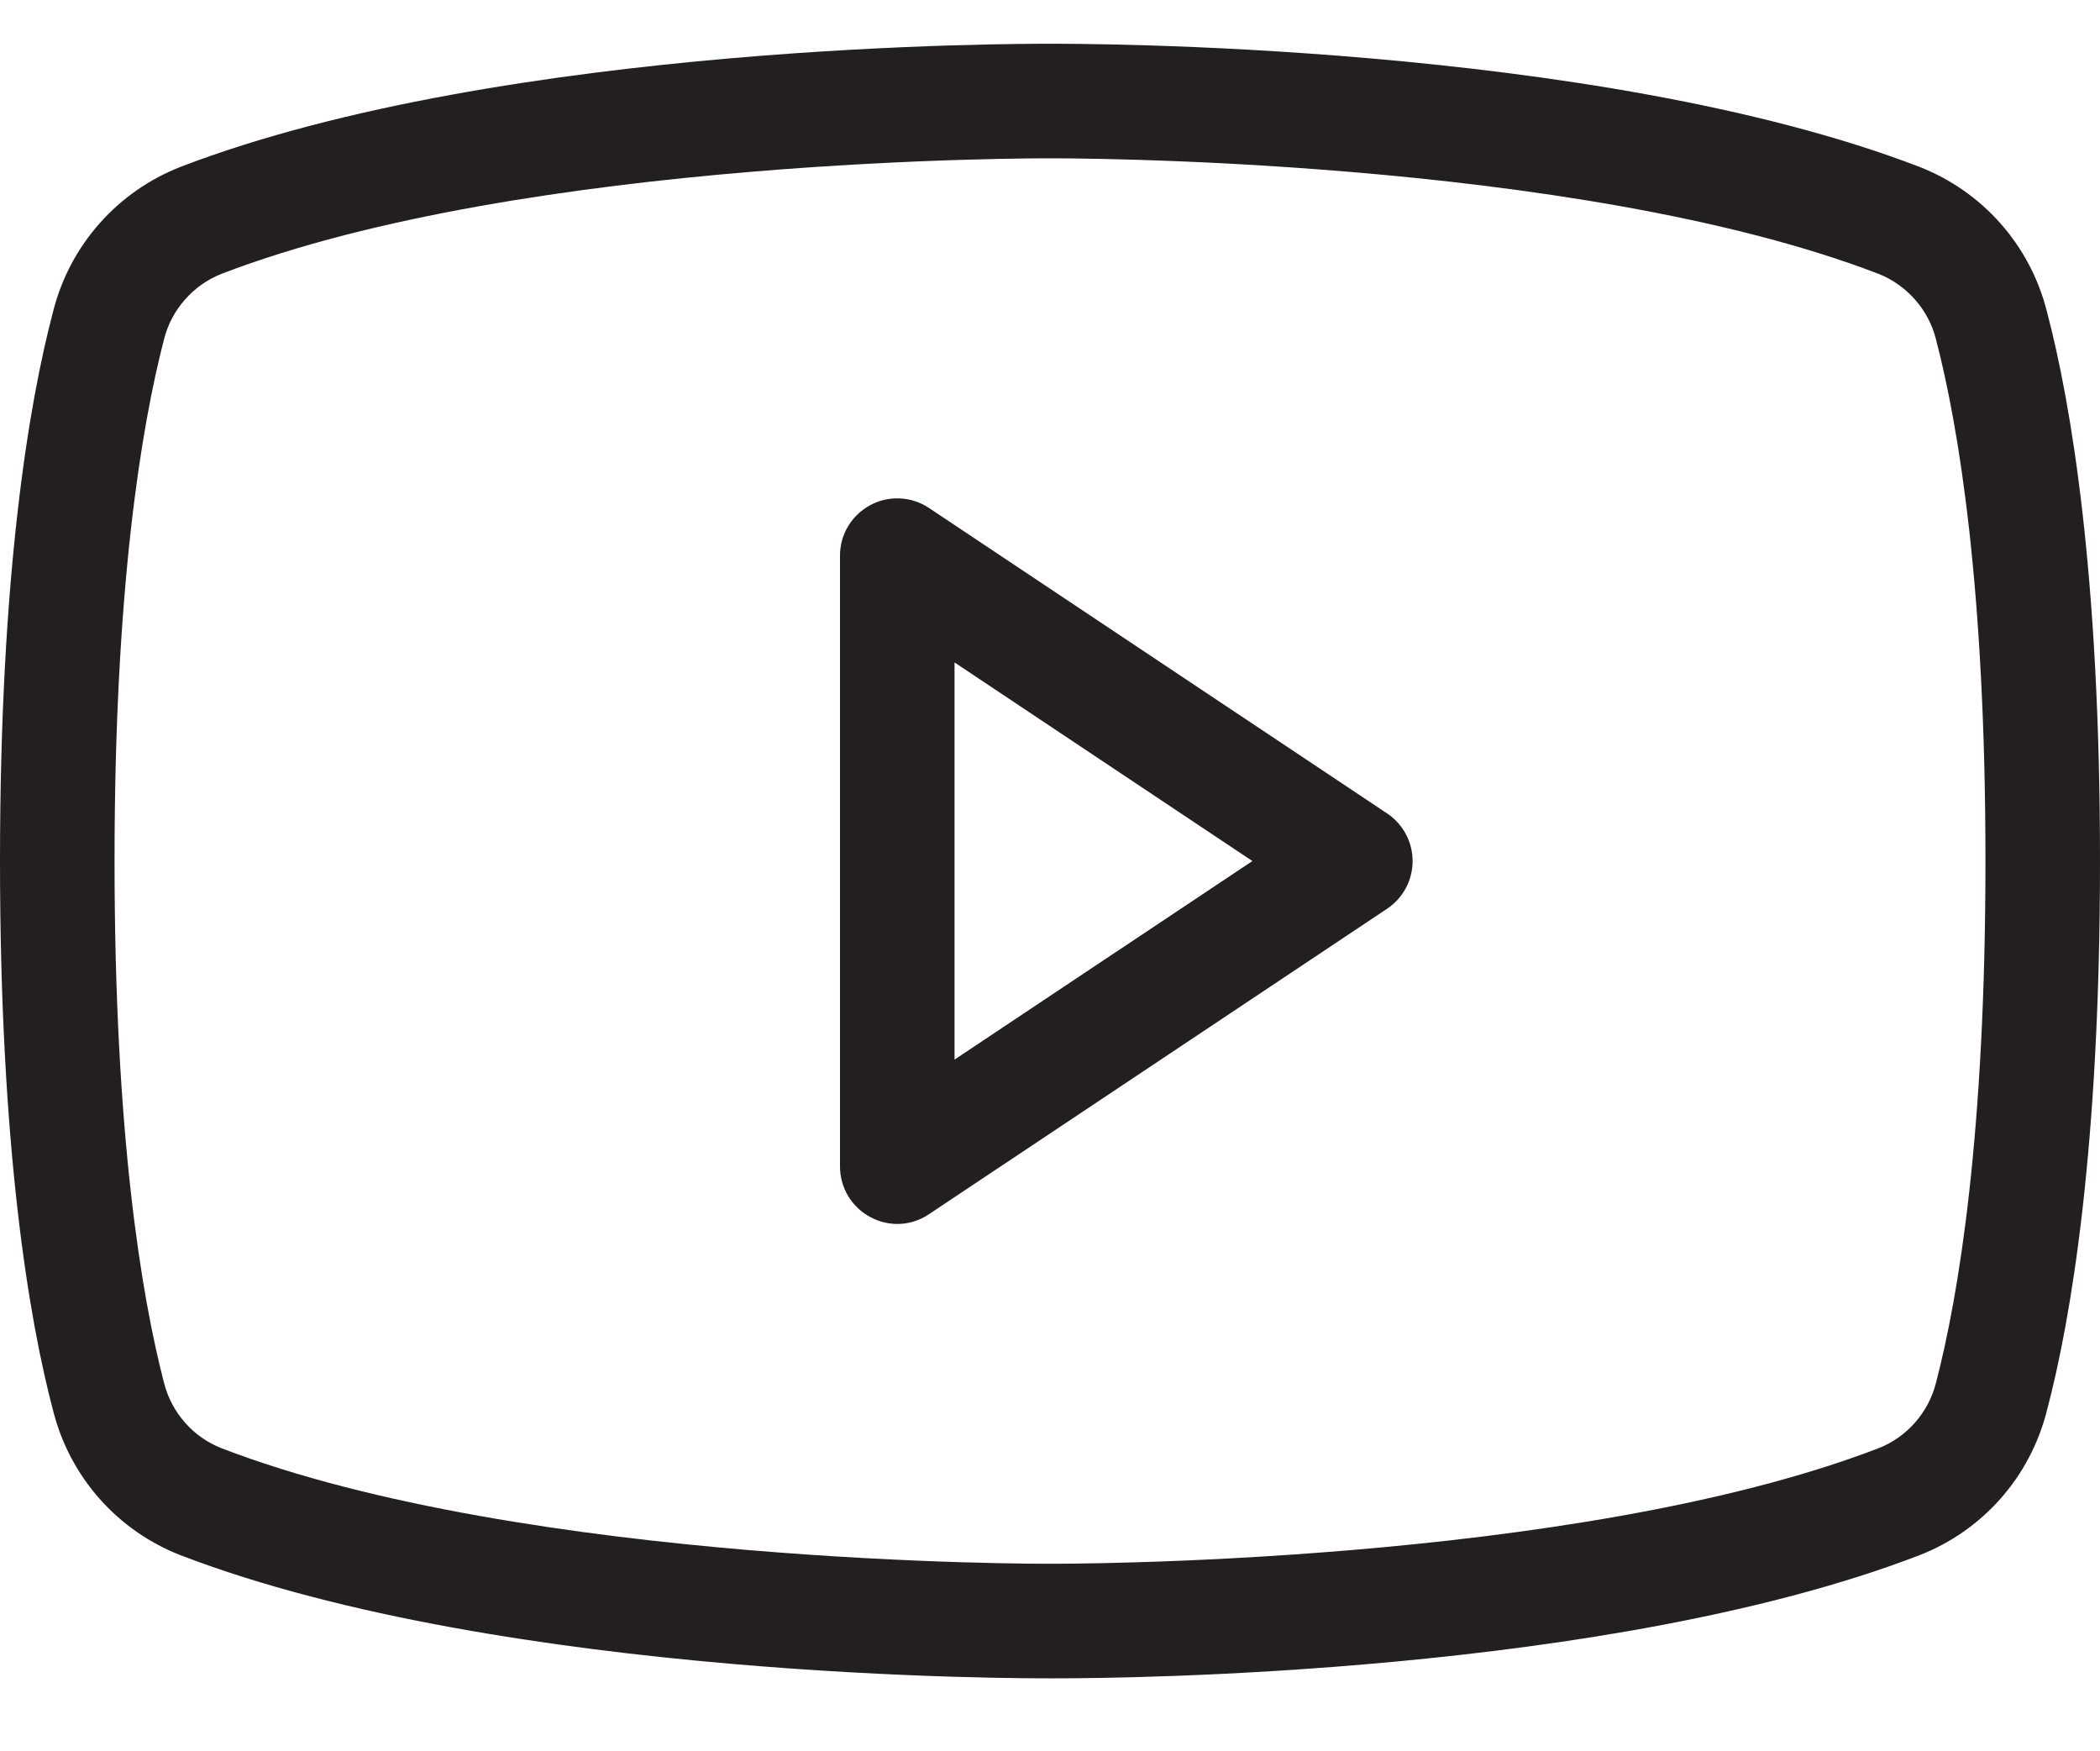
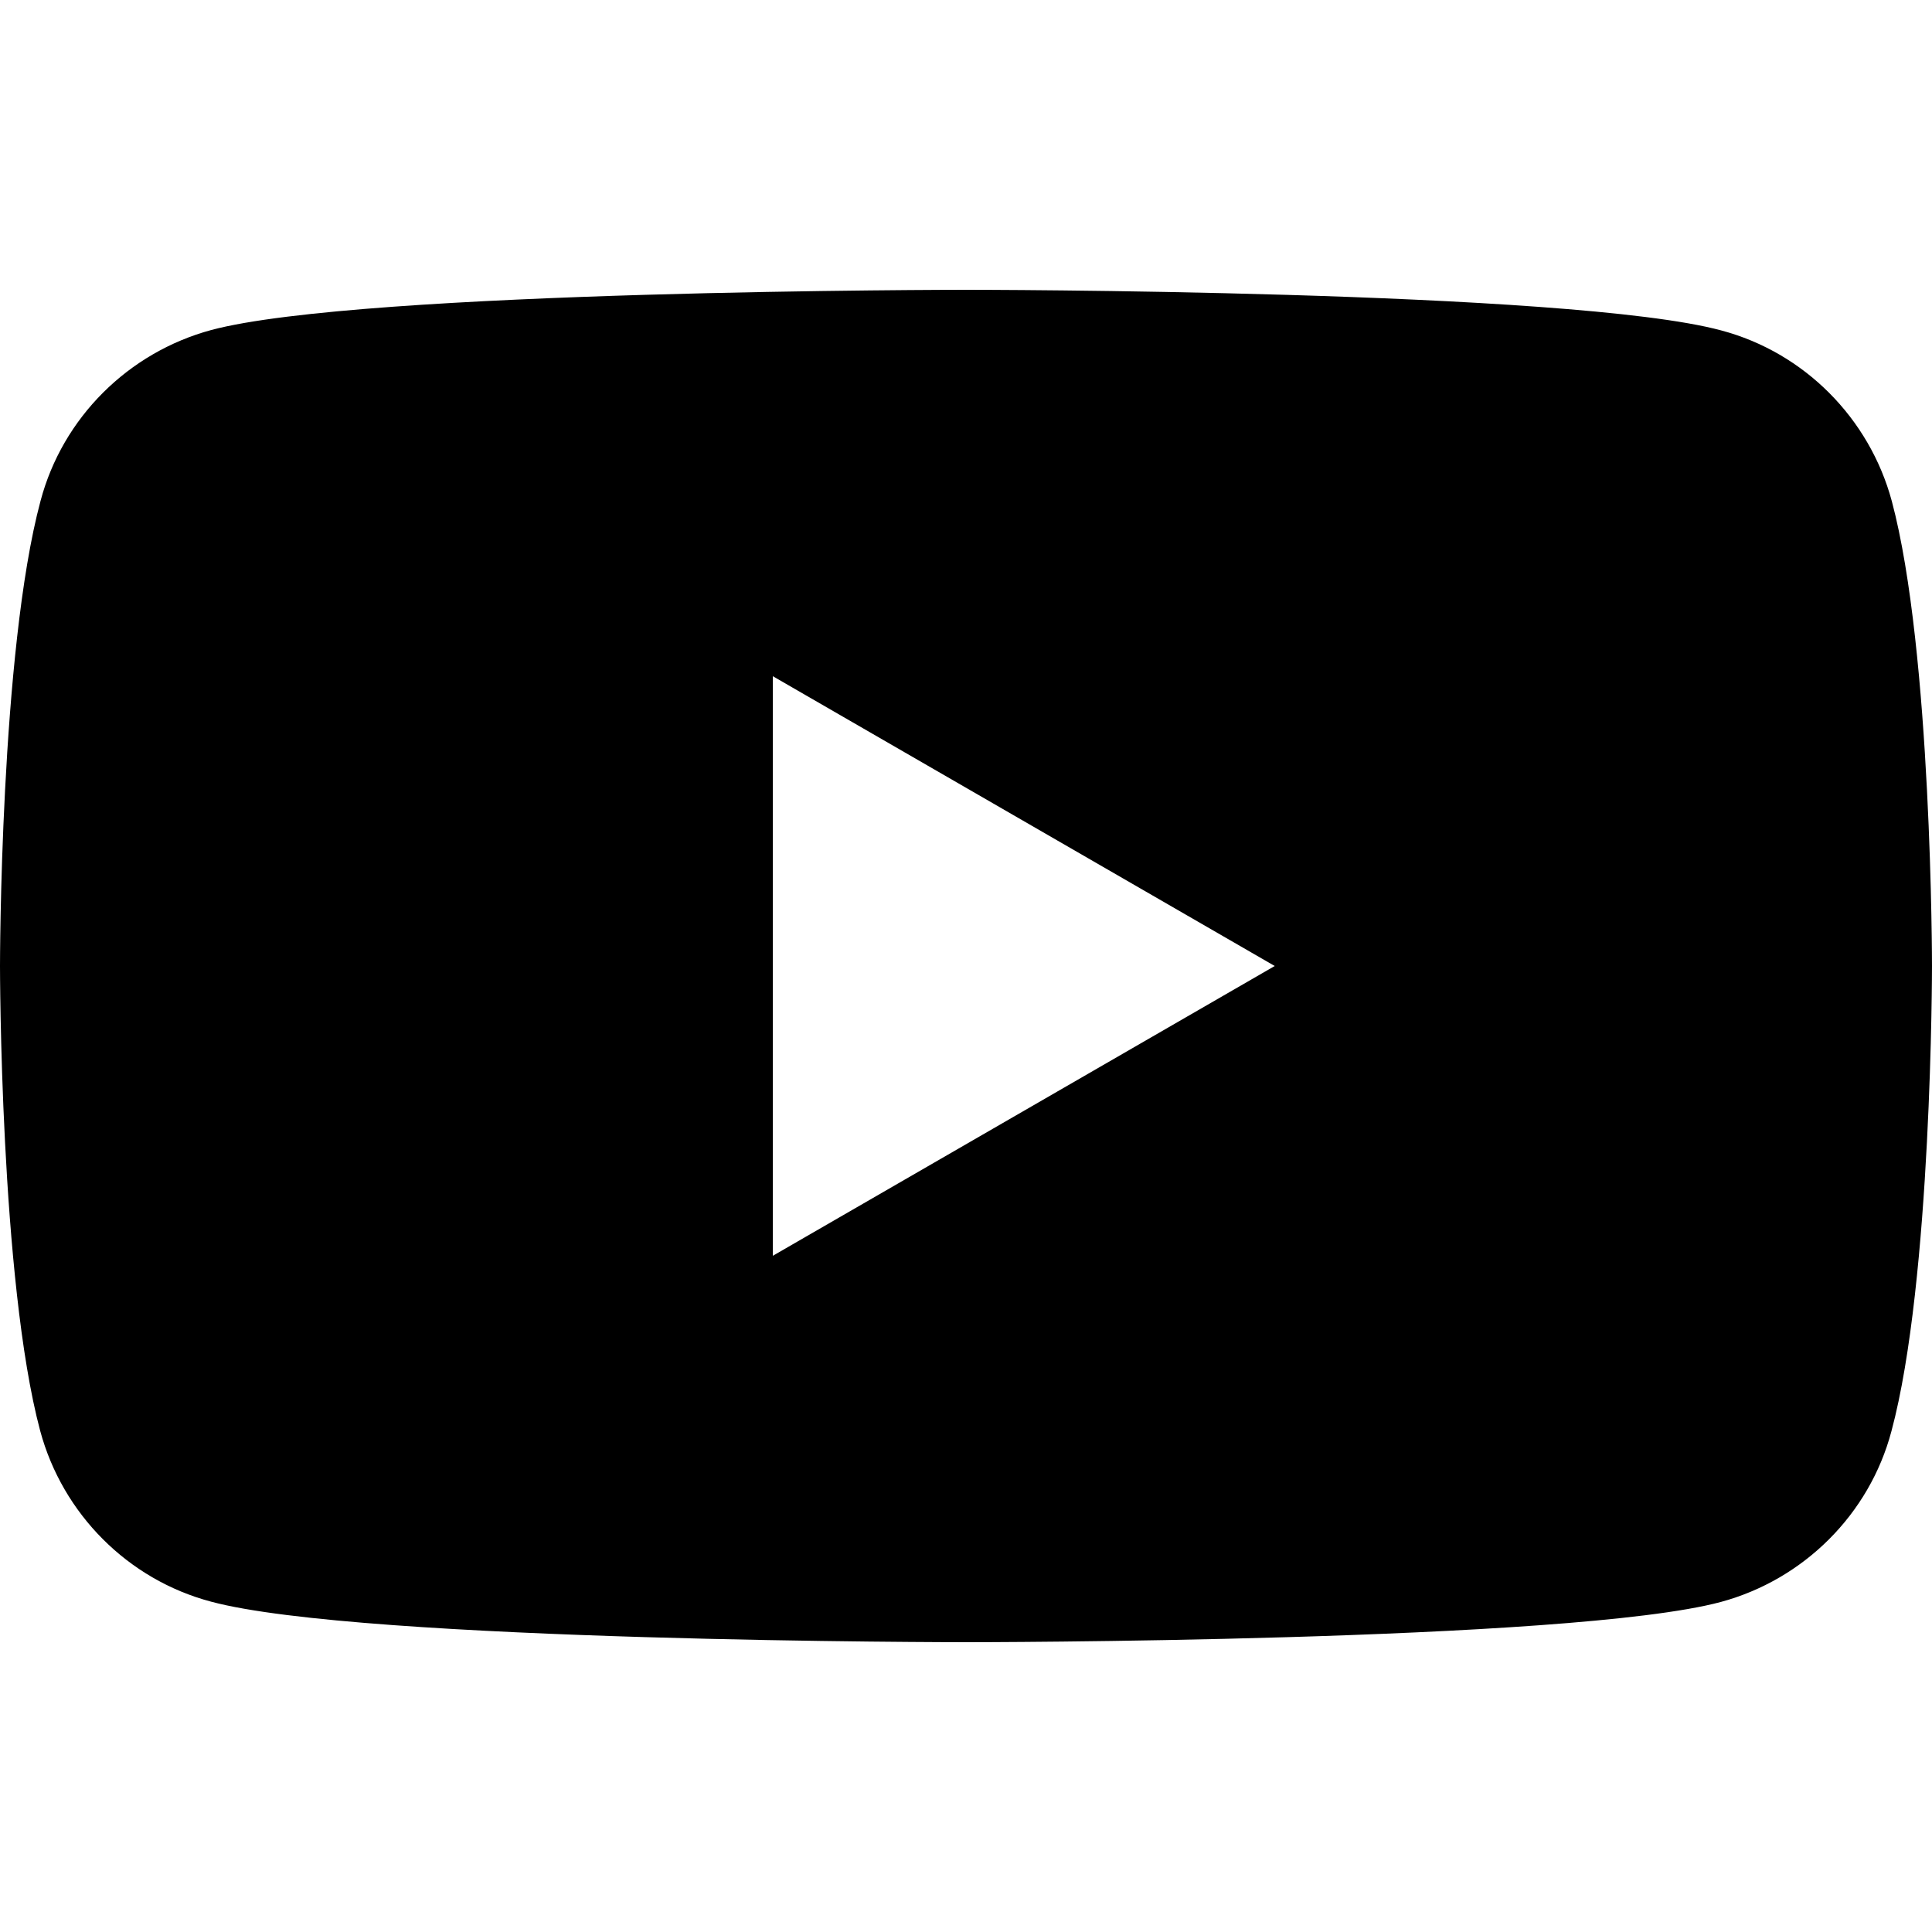
- <svg xmlns="http://www.w3.org/2000/svg" focusable="false" width="24" height="20" viewBox="0 0 24 20" fill="none">
-   <path d="M15.851 9.293L10.614 5.802C10.516 5.737 10.402 5.7 10.284 5.695C10.166 5.689 10.049 5.716 9.945 5.772C9.841 5.828 9.754 5.911 9.693 6.012C9.632 6.113 9.6 6.229 9.6 6.347V13.329C9.6 13.448 9.633 13.565 9.694 13.667C9.756 13.769 9.844 13.852 9.949 13.907C10.052 13.963 10.169 13.989 10.286 13.984C10.404 13.978 10.517 13.94 10.614 13.875L15.851 10.384C15.941 10.324 16.015 10.243 16.066 10.148C16.117 10.053 16.144 9.946 16.144 9.838C16.144 9.73 16.117 9.624 16.066 9.529C16.015 9.434 15.941 9.352 15.851 9.293ZM10.909 12.107V7.569L14.313 9.838L10.909 12.107ZM23.389 3.544C23.294 3.175 23.113 2.835 22.861 2.551C22.609 2.266 22.292 2.046 21.938 1.907C18.218 0.478 12.251 0.5 12 0.5C11.749 0.5 5.782 0.478 2.062 1.907C1.708 2.046 1.391 2.266 1.139 2.551C0.887 2.835 0.706 3.175 0.611 3.544C0.327 4.613 0 6.576 0 9.838C0 13.1 0.327 15.064 0.611 16.133C0.706 16.501 0.887 16.841 1.139 17.126C1.391 17.41 1.708 17.631 2.062 17.769C5.782 19.198 11.749 19.176 12 19.176H12.076C12.829 19.176 18.393 19.133 21.938 17.769C22.292 17.631 22.609 17.41 22.861 17.126C23.113 16.841 23.294 16.501 23.389 16.133C23.673 15.064 24 13.1 24 9.838C24 6.576 23.673 4.613 23.389 3.544ZM22.124 15.806C22.081 15.972 21.999 16.126 21.885 16.255C21.771 16.384 21.629 16.484 21.469 16.547C17.978 17.889 12.066 17.867 12 17.867C11.934 17.867 6.022 17.889 2.531 16.547C2.371 16.484 2.228 16.384 2.115 16.255C2.001 16.126 1.919 15.972 1.876 15.806C1.615 14.802 1.309 12.958 1.309 9.838C1.309 6.718 1.615 4.875 1.876 3.871C1.919 3.704 2.001 3.55 2.115 3.422C2.228 3.293 2.371 3.192 2.531 3.129C6.022 1.787 11.934 1.809 12 1.809C12.066 1.809 17.978 1.787 21.469 3.129C21.629 3.192 21.771 3.293 21.885 3.422C21.999 3.55 22.081 3.704 22.124 3.871C22.386 4.875 22.691 6.718 22.691 9.838C22.691 12.958 22.386 14.802 22.124 15.806Z" fill="#231F20" />
+ <svg xmlns="http://www.w3.org/2000/svg" width="500" height="500" viewBox="0 0 500 500">
+   <path d="M489.6,129.7c-5.8-21.5-22.7-38.5-44.2-44.2C406.4,75,250,75,250,75S93.6,75,54.7,85.4c-21.5,5.8-38.5,22.7-44.2,44.2  C0,168.6,0,250,0,250s0,81.4,10.4,120.3c5.8,21.5,22.7,38.5,44.2,44.2C93.6,425,250,425,250,425s156.4,0,195.3-10.4  c21.5-5.8,38.5-22.7,44.2-44.2C500,331.4,500,250,500,250S500,168.6,489.6,129.7z M200,325V175l129.9,75L200,325z" />
</svg>
